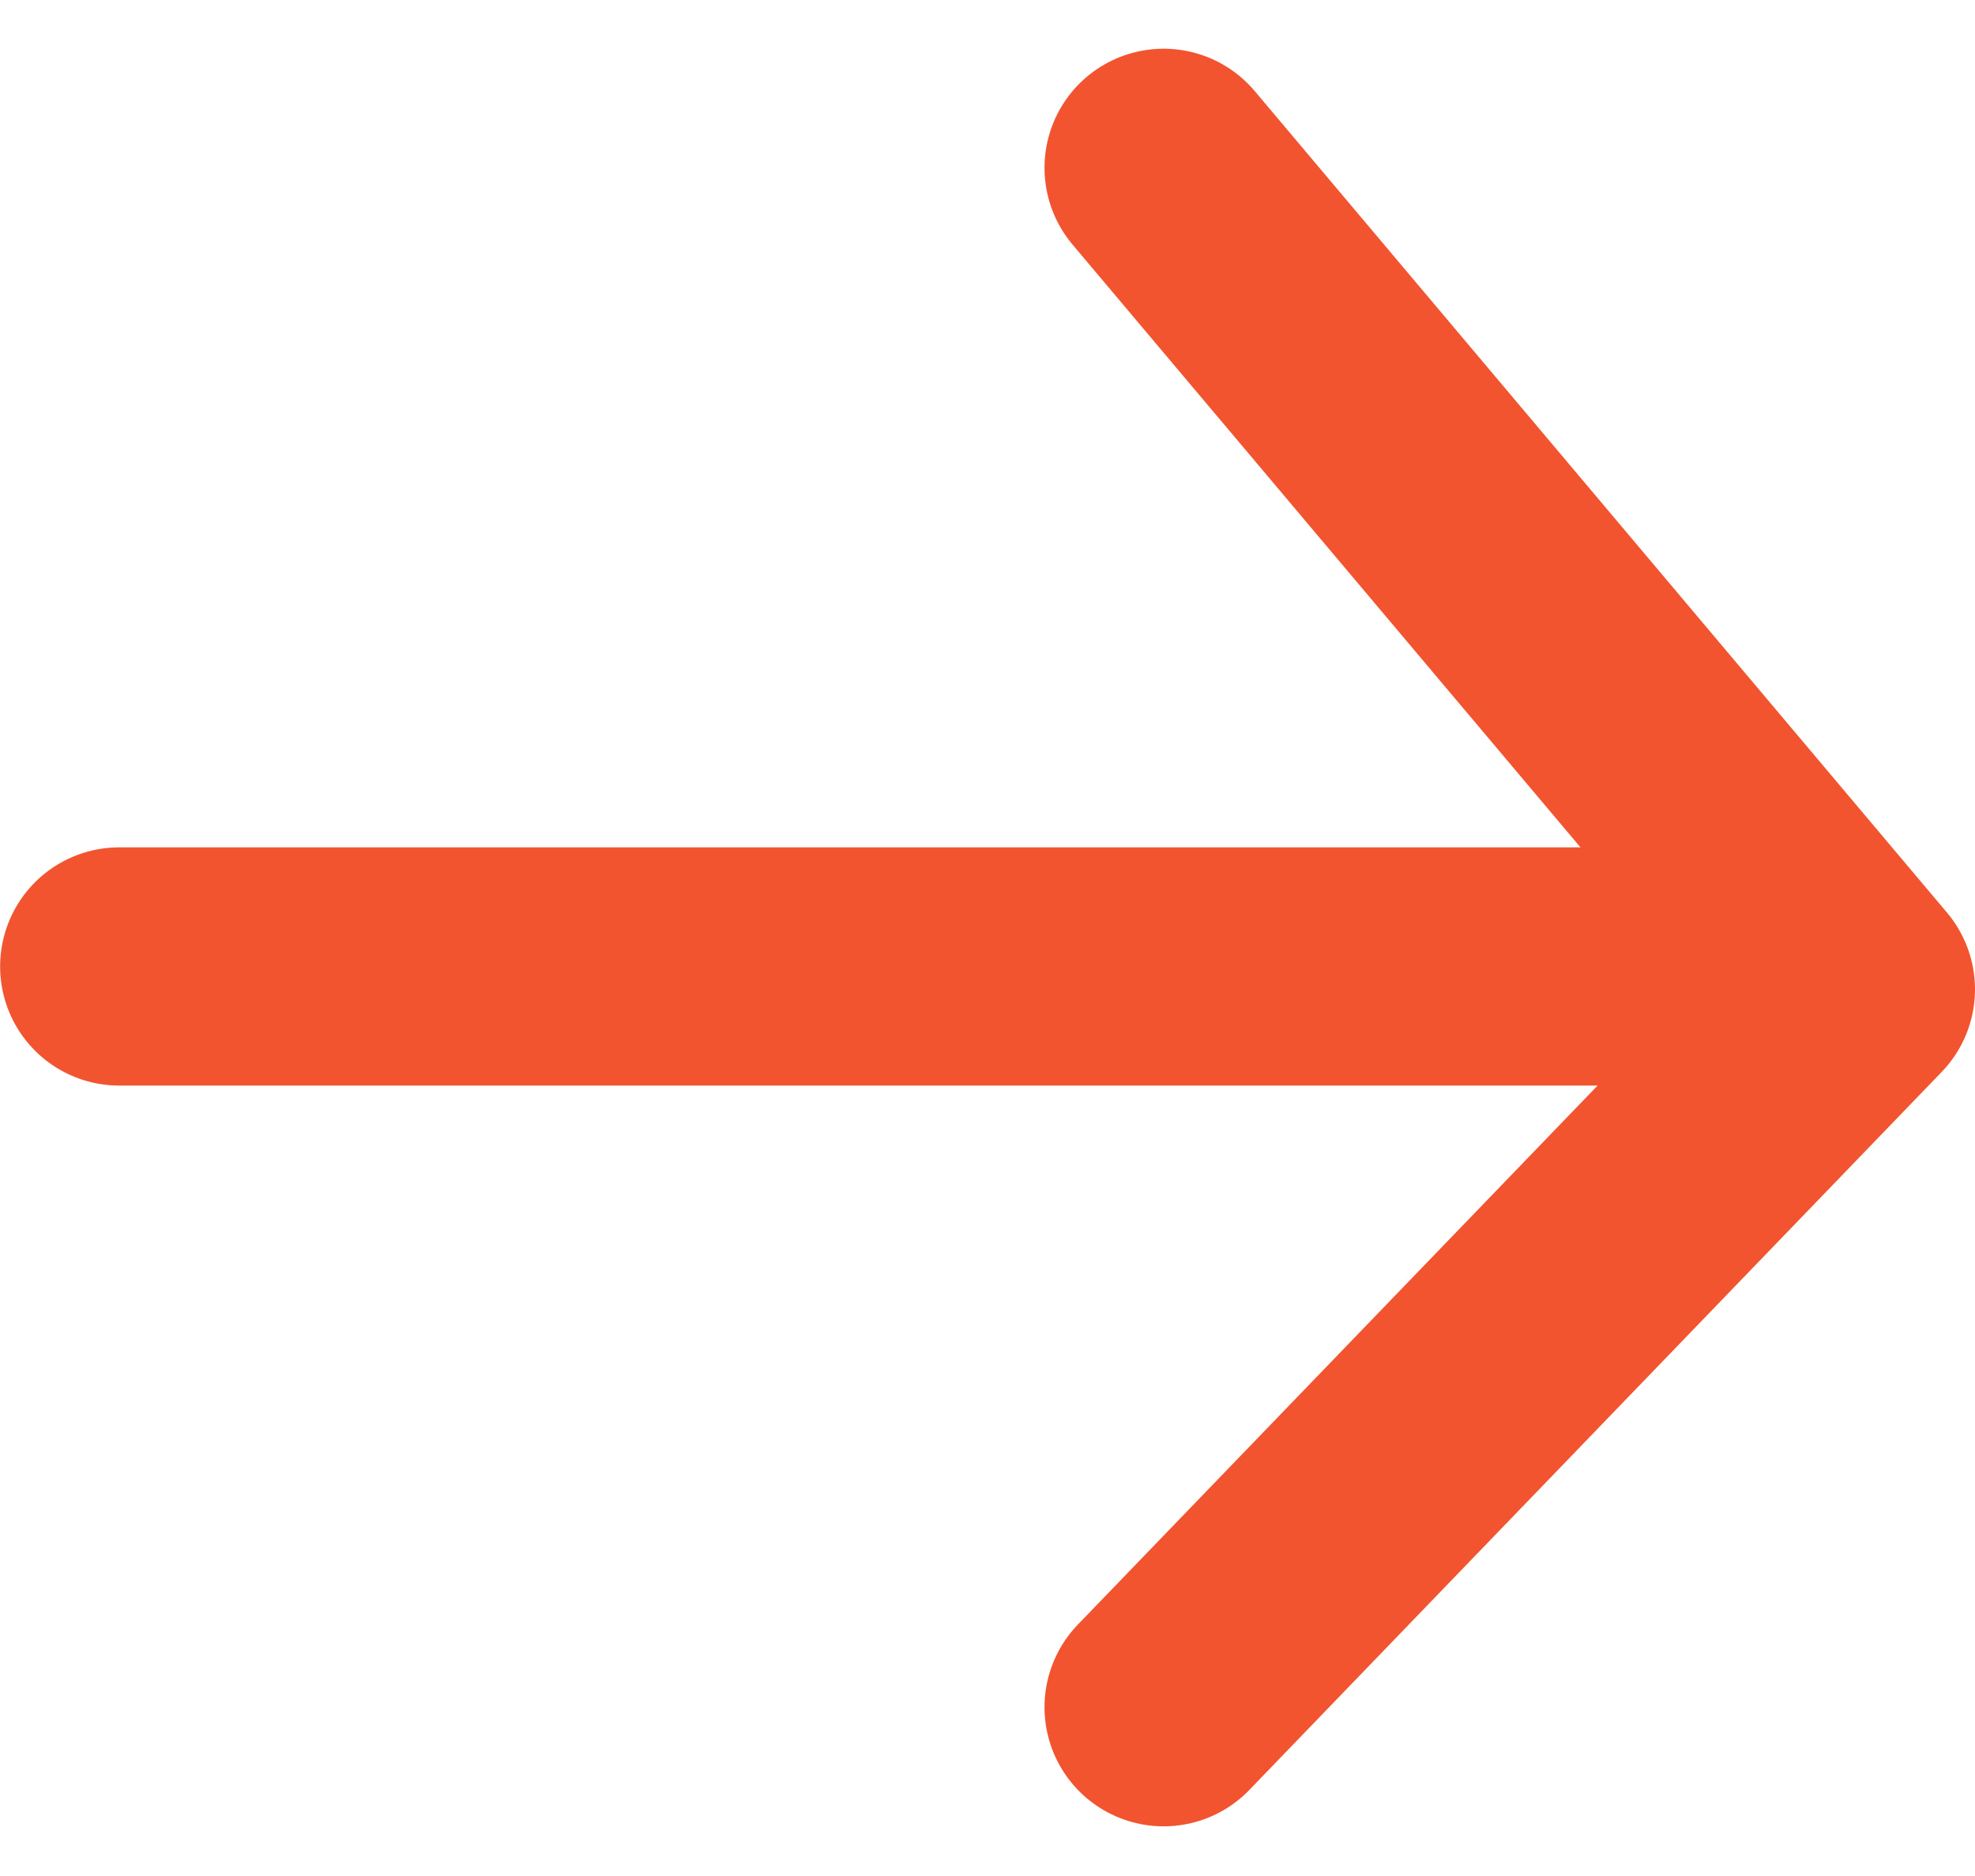
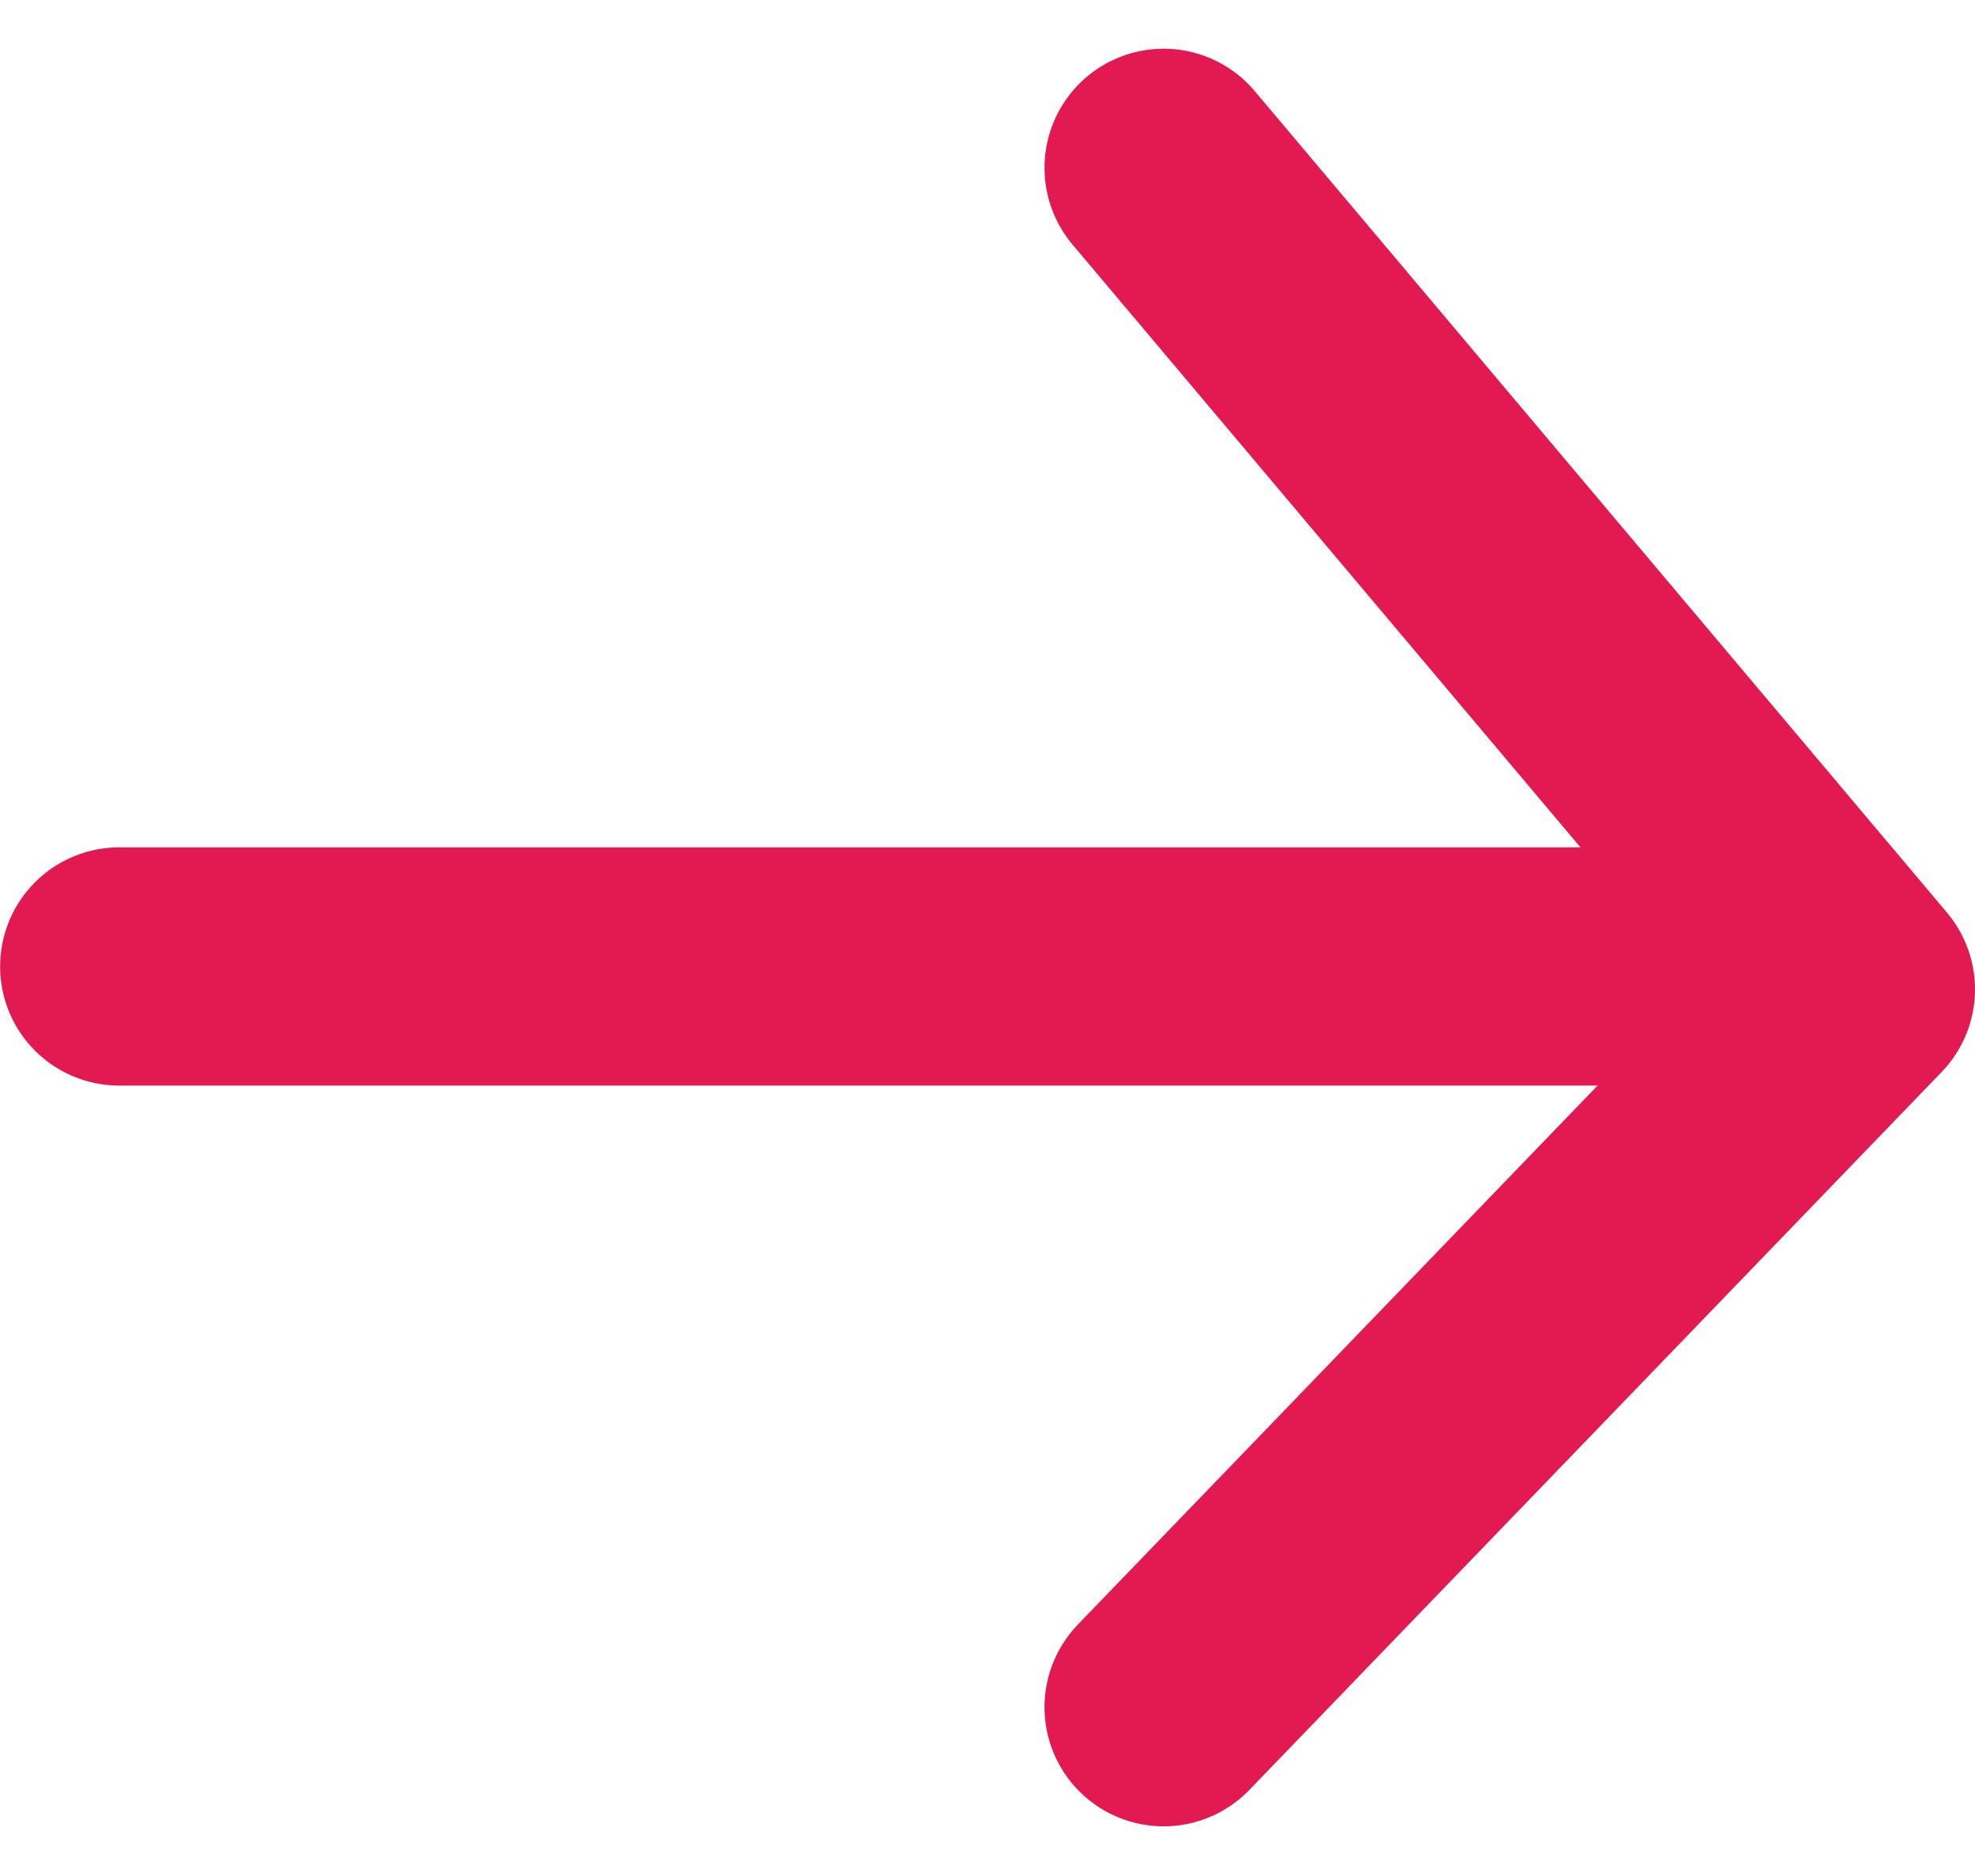
<svg xmlns="http://www.w3.org/2000/svg" width="16.579" height="15.747" viewBox="0 0 16.579 15.747">
  <g id="Grupo_25312" data-name="Grupo 25312" transform="translate(15.579 1.409) rotate(90)">
    <g id="Grupo_18712" data-name="Grupo 18712" transform="translate(12.924 0) rotate(90)">
-       <path id="Trazado_7260" data-name="Trazado 7260" d="M0,0H12.989" transform="translate(1.589 6.219)" fill="none" stroke="#f25430" stroke-linecap="round" stroke-width="2" />
-       <path id="Trazado_7261" data-name="Trazado 7261" d="M5.811,12.924,0,6.027,5.811,0" transform="translate(0 0)" fill="none" stroke="#f25430" stroke-linecap="round" stroke-linejoin="round" stroke-width="2" />
+       <path id="Trazado_7260" data-name="Trazado 7260" d="M0,0H12.989" transform="translate(1.589 6.219)" fill="none" stroke="#e31952" stroke-linecap="round" stroke-width="2" />
+       <path id="Trazado_7261" data-name="Trazado 7261" d="M5.811,12.924,0,6.027,5.811,0" transform="translate(0 0)" fill="none" stroke="#e31952" stroke-linecap="round" stroke-linejoin="round" stroke-width="2" />
    </g>
  </g>
</svg>
